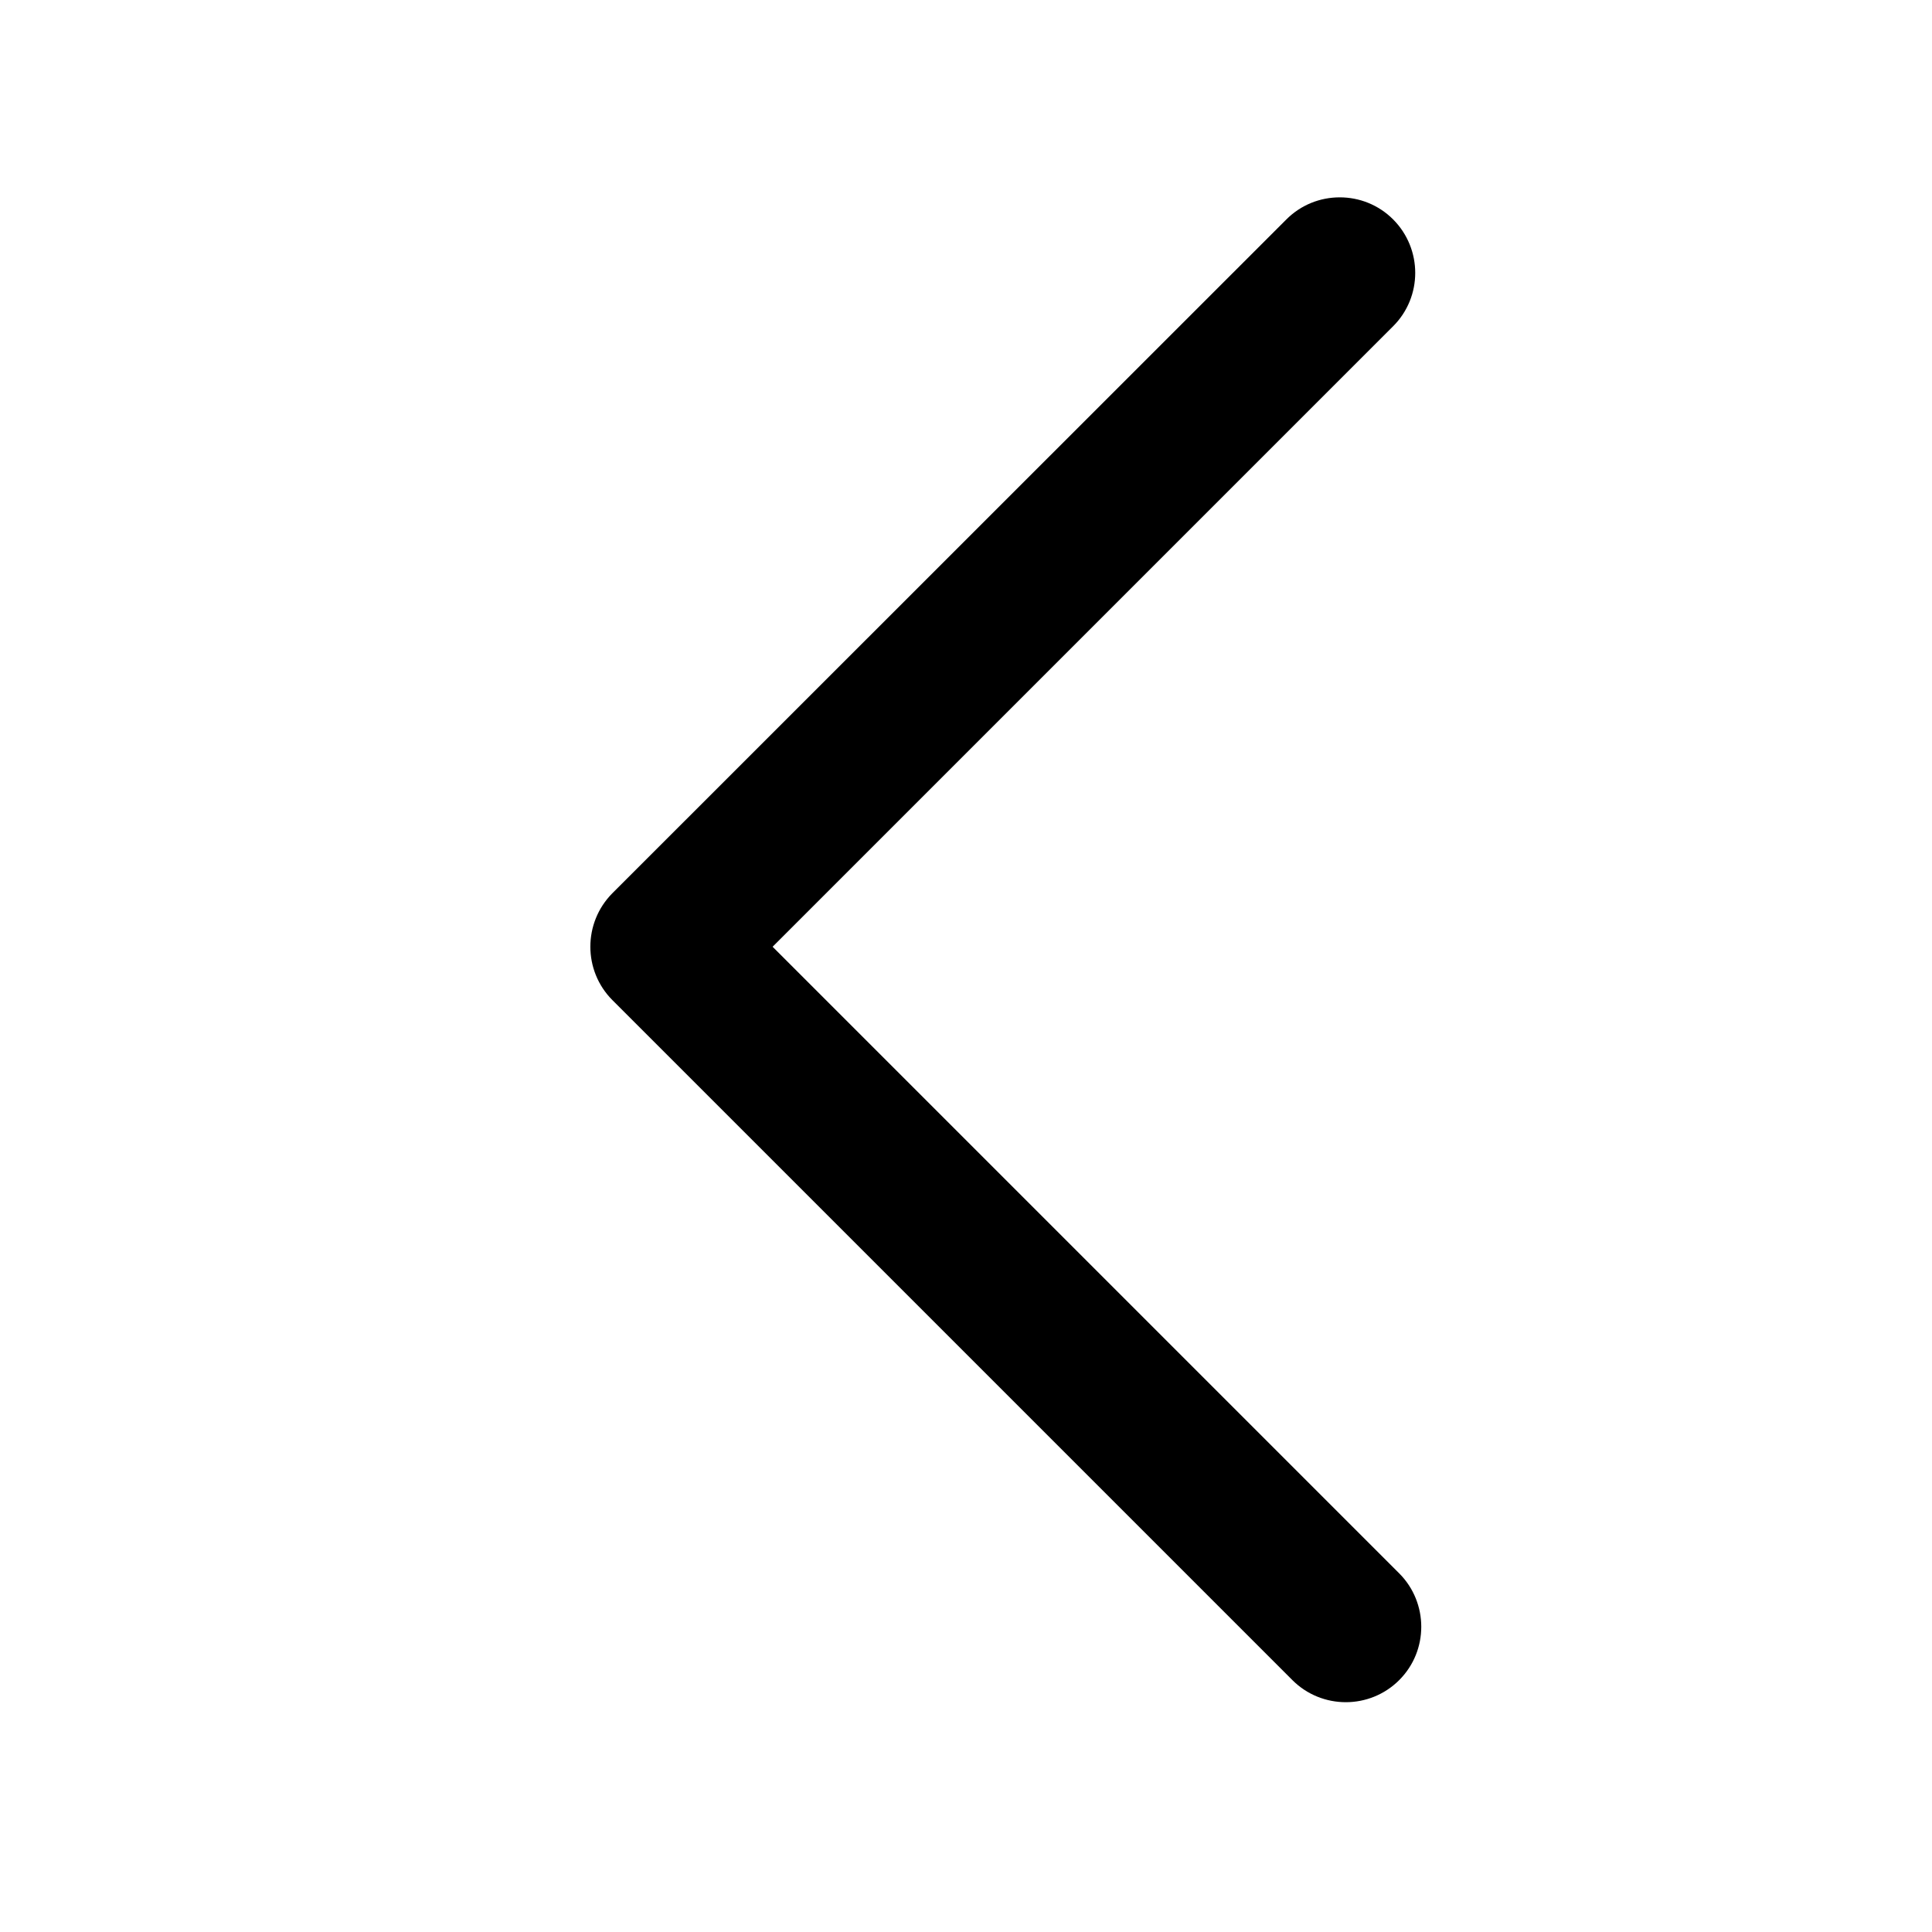
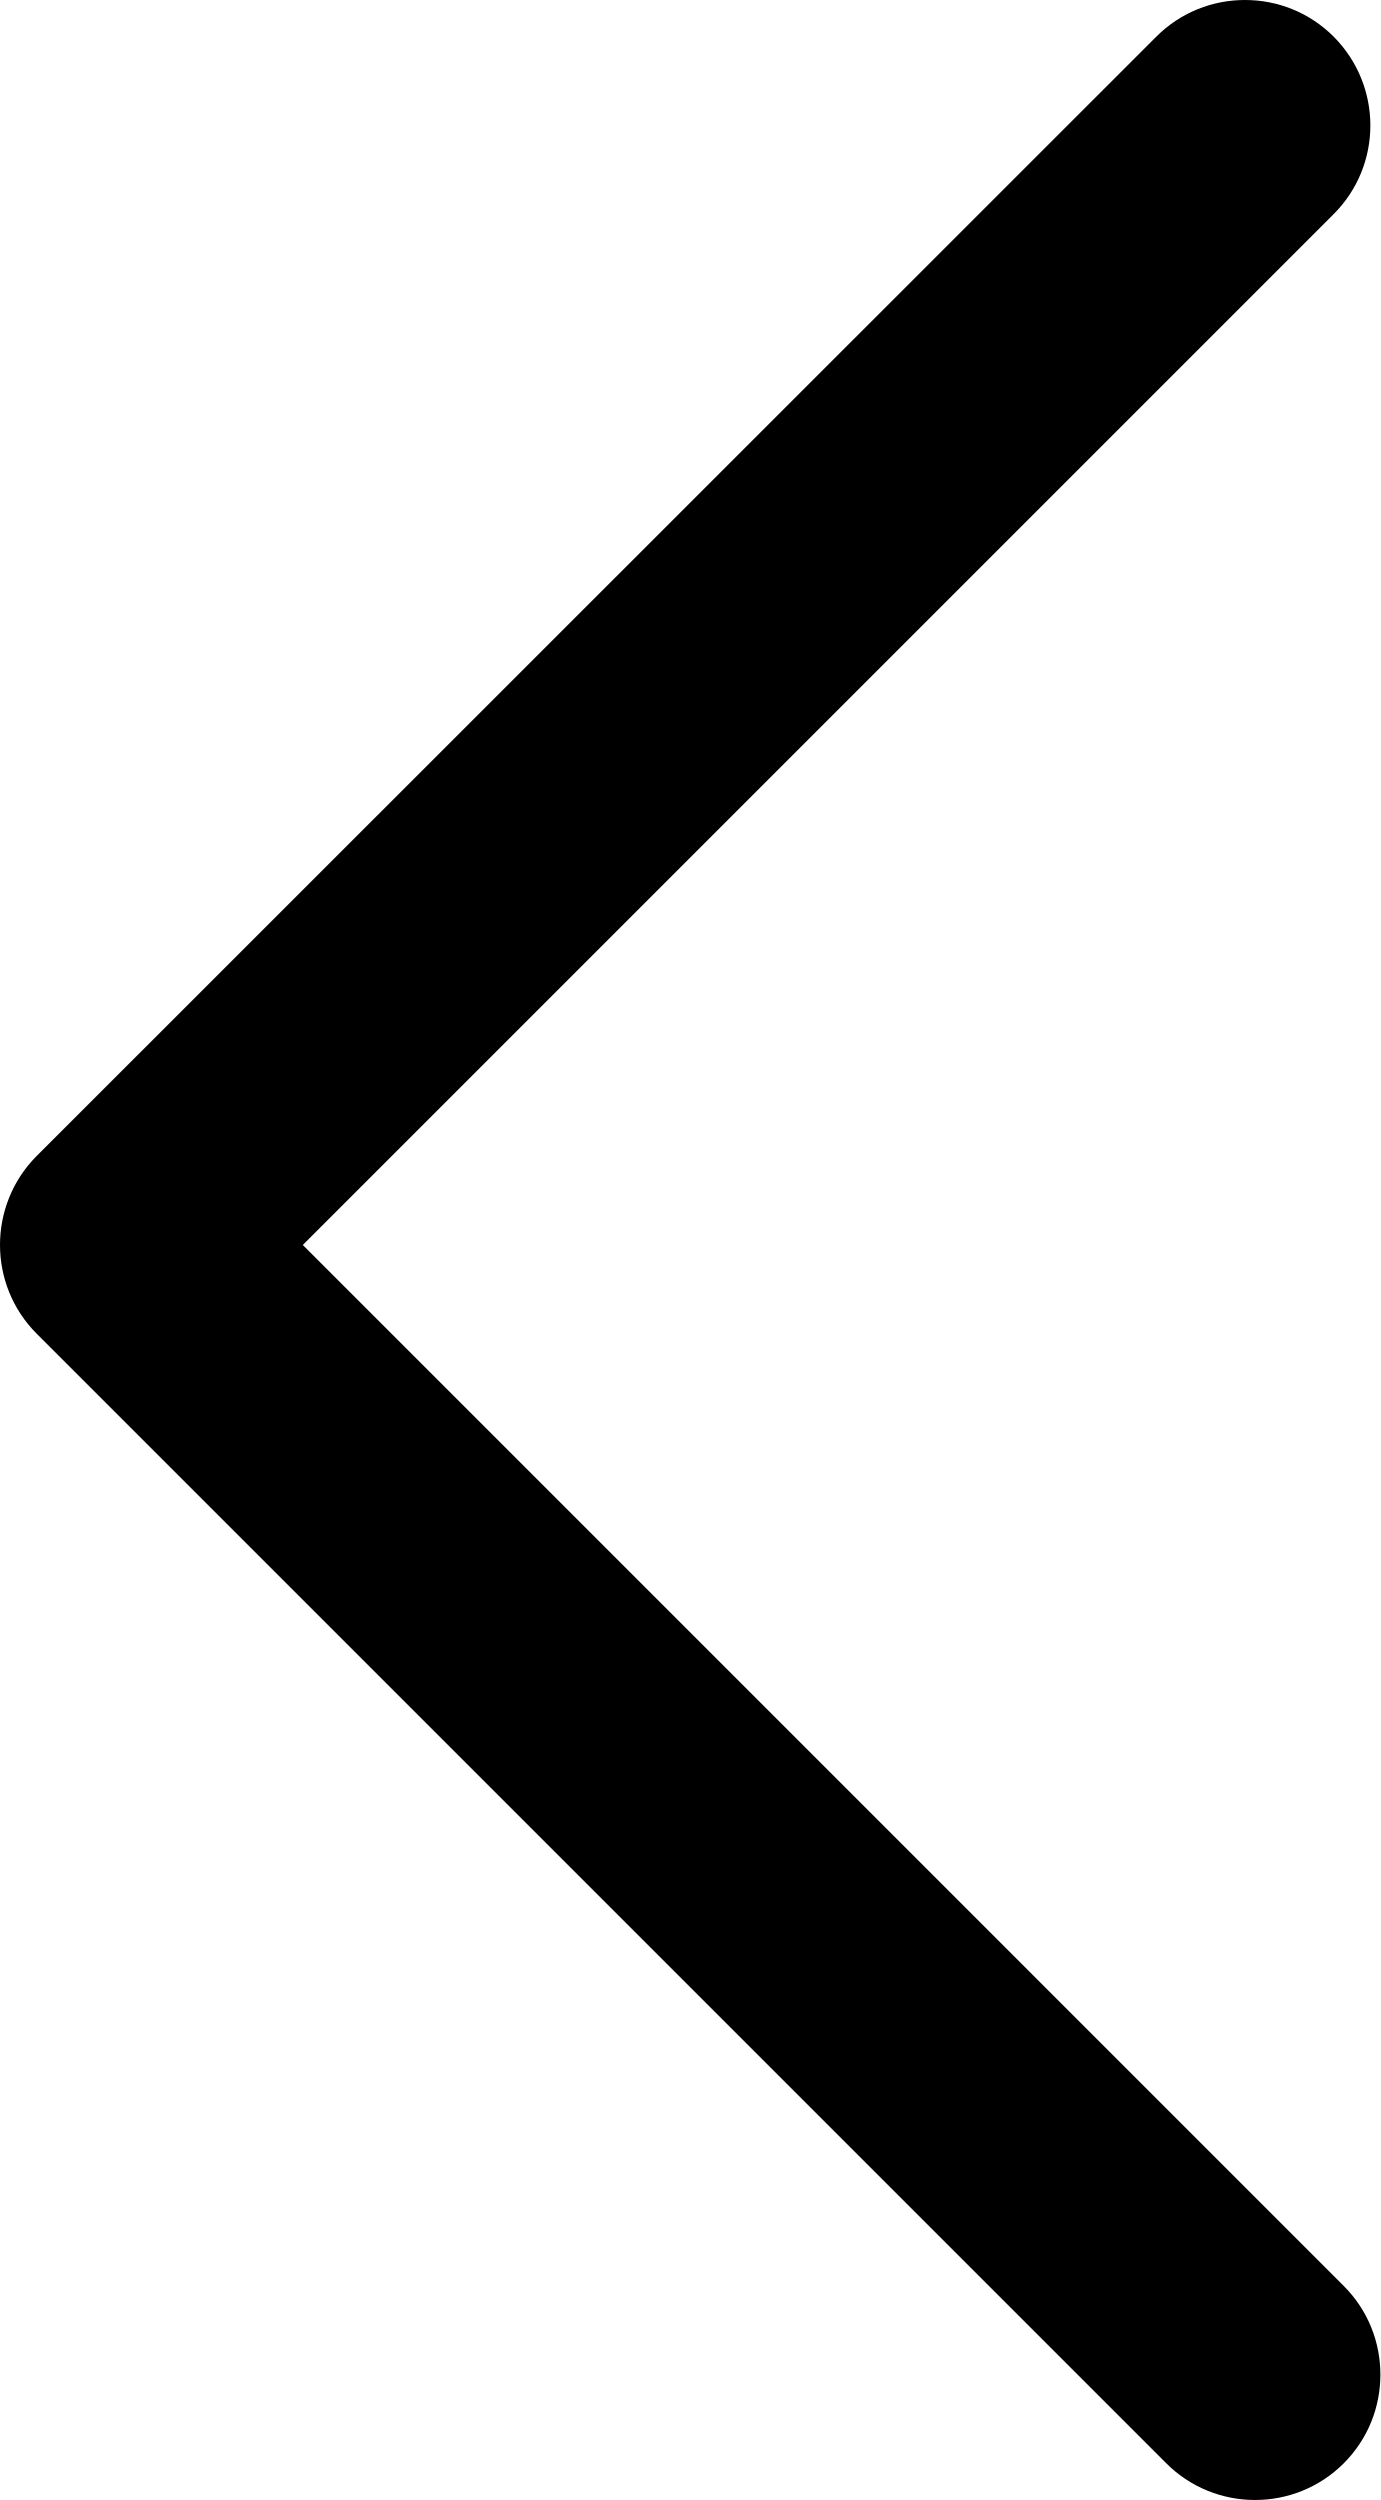
- <svg xmlns="http://www.w3.org/2000/svg" version="1.1" id="layer_x5F_1" x="0px" y="0px" viewBox="0 0 1024 1024" style="enable-background:new 0 0 1024 1024;" xml:space="preserve">
-   <g>
-     <path d="M312.9,501.8c0,10.2,3.9,20.5,11.7,28.3l0.4,0.4l360,360c15.6,15.6,41,15.6,56.6,0c7.8-7.8,11.7-18,11.7-28.3   c0-10.2-3.9-20.5-11.7-28.3L409.5,501.8l328.9-328.9c15.6-15.6,15.6-40.9,0-56.6c-7.8-7.8-18-11.7-28.3-11.7s-20.5,3.9-28.3,11.7   L325.3,472.7c-0.1,0.1-0.2,0.2-0.4,0.4l-0.4,0.4C316.8,481.3,312.9,491.5,312.9,501.8z" />
-   </g>
-   <g>
-     <path d="M532.9,503.5L532.9,503.5l0.4-0.4C533.1,503.3,533,503.4,532.9,503.5z" />
-   </g>
+ <svg xmlns="http://www.w3.org/2000/svg" id="uuid-4c6cc2f8-7cfc-4f2d-a1f5-1f1a28323dc8" viewBox="0 0 440.4 797.6">
+   <path d="M0,397.2c0,10.2,3.9,20.5,11.7,28.3l.4,.4,360,360c15.6,15.6,41,15.6,56.6,0,7.8-7.8,11.7-18,11.7-28.3s-3.9-20.5-11.7-28.3L96.6,397.2,425.5,68.3c15.6-15.6,15.6-40.9,0-56.6-7.8-7.8-18-11.7-28.3-11.7s-20.5,3.9-28.3,11.7L12.4,368.1l-.4,.4-.4,.4c-7.7,7.8-11.6,18-11.6,28.3Z" />
+   <path d="M220,398.9h0l.4-.4c-.2,.2-.3,.3-.4,.4Z" />
</svg>
